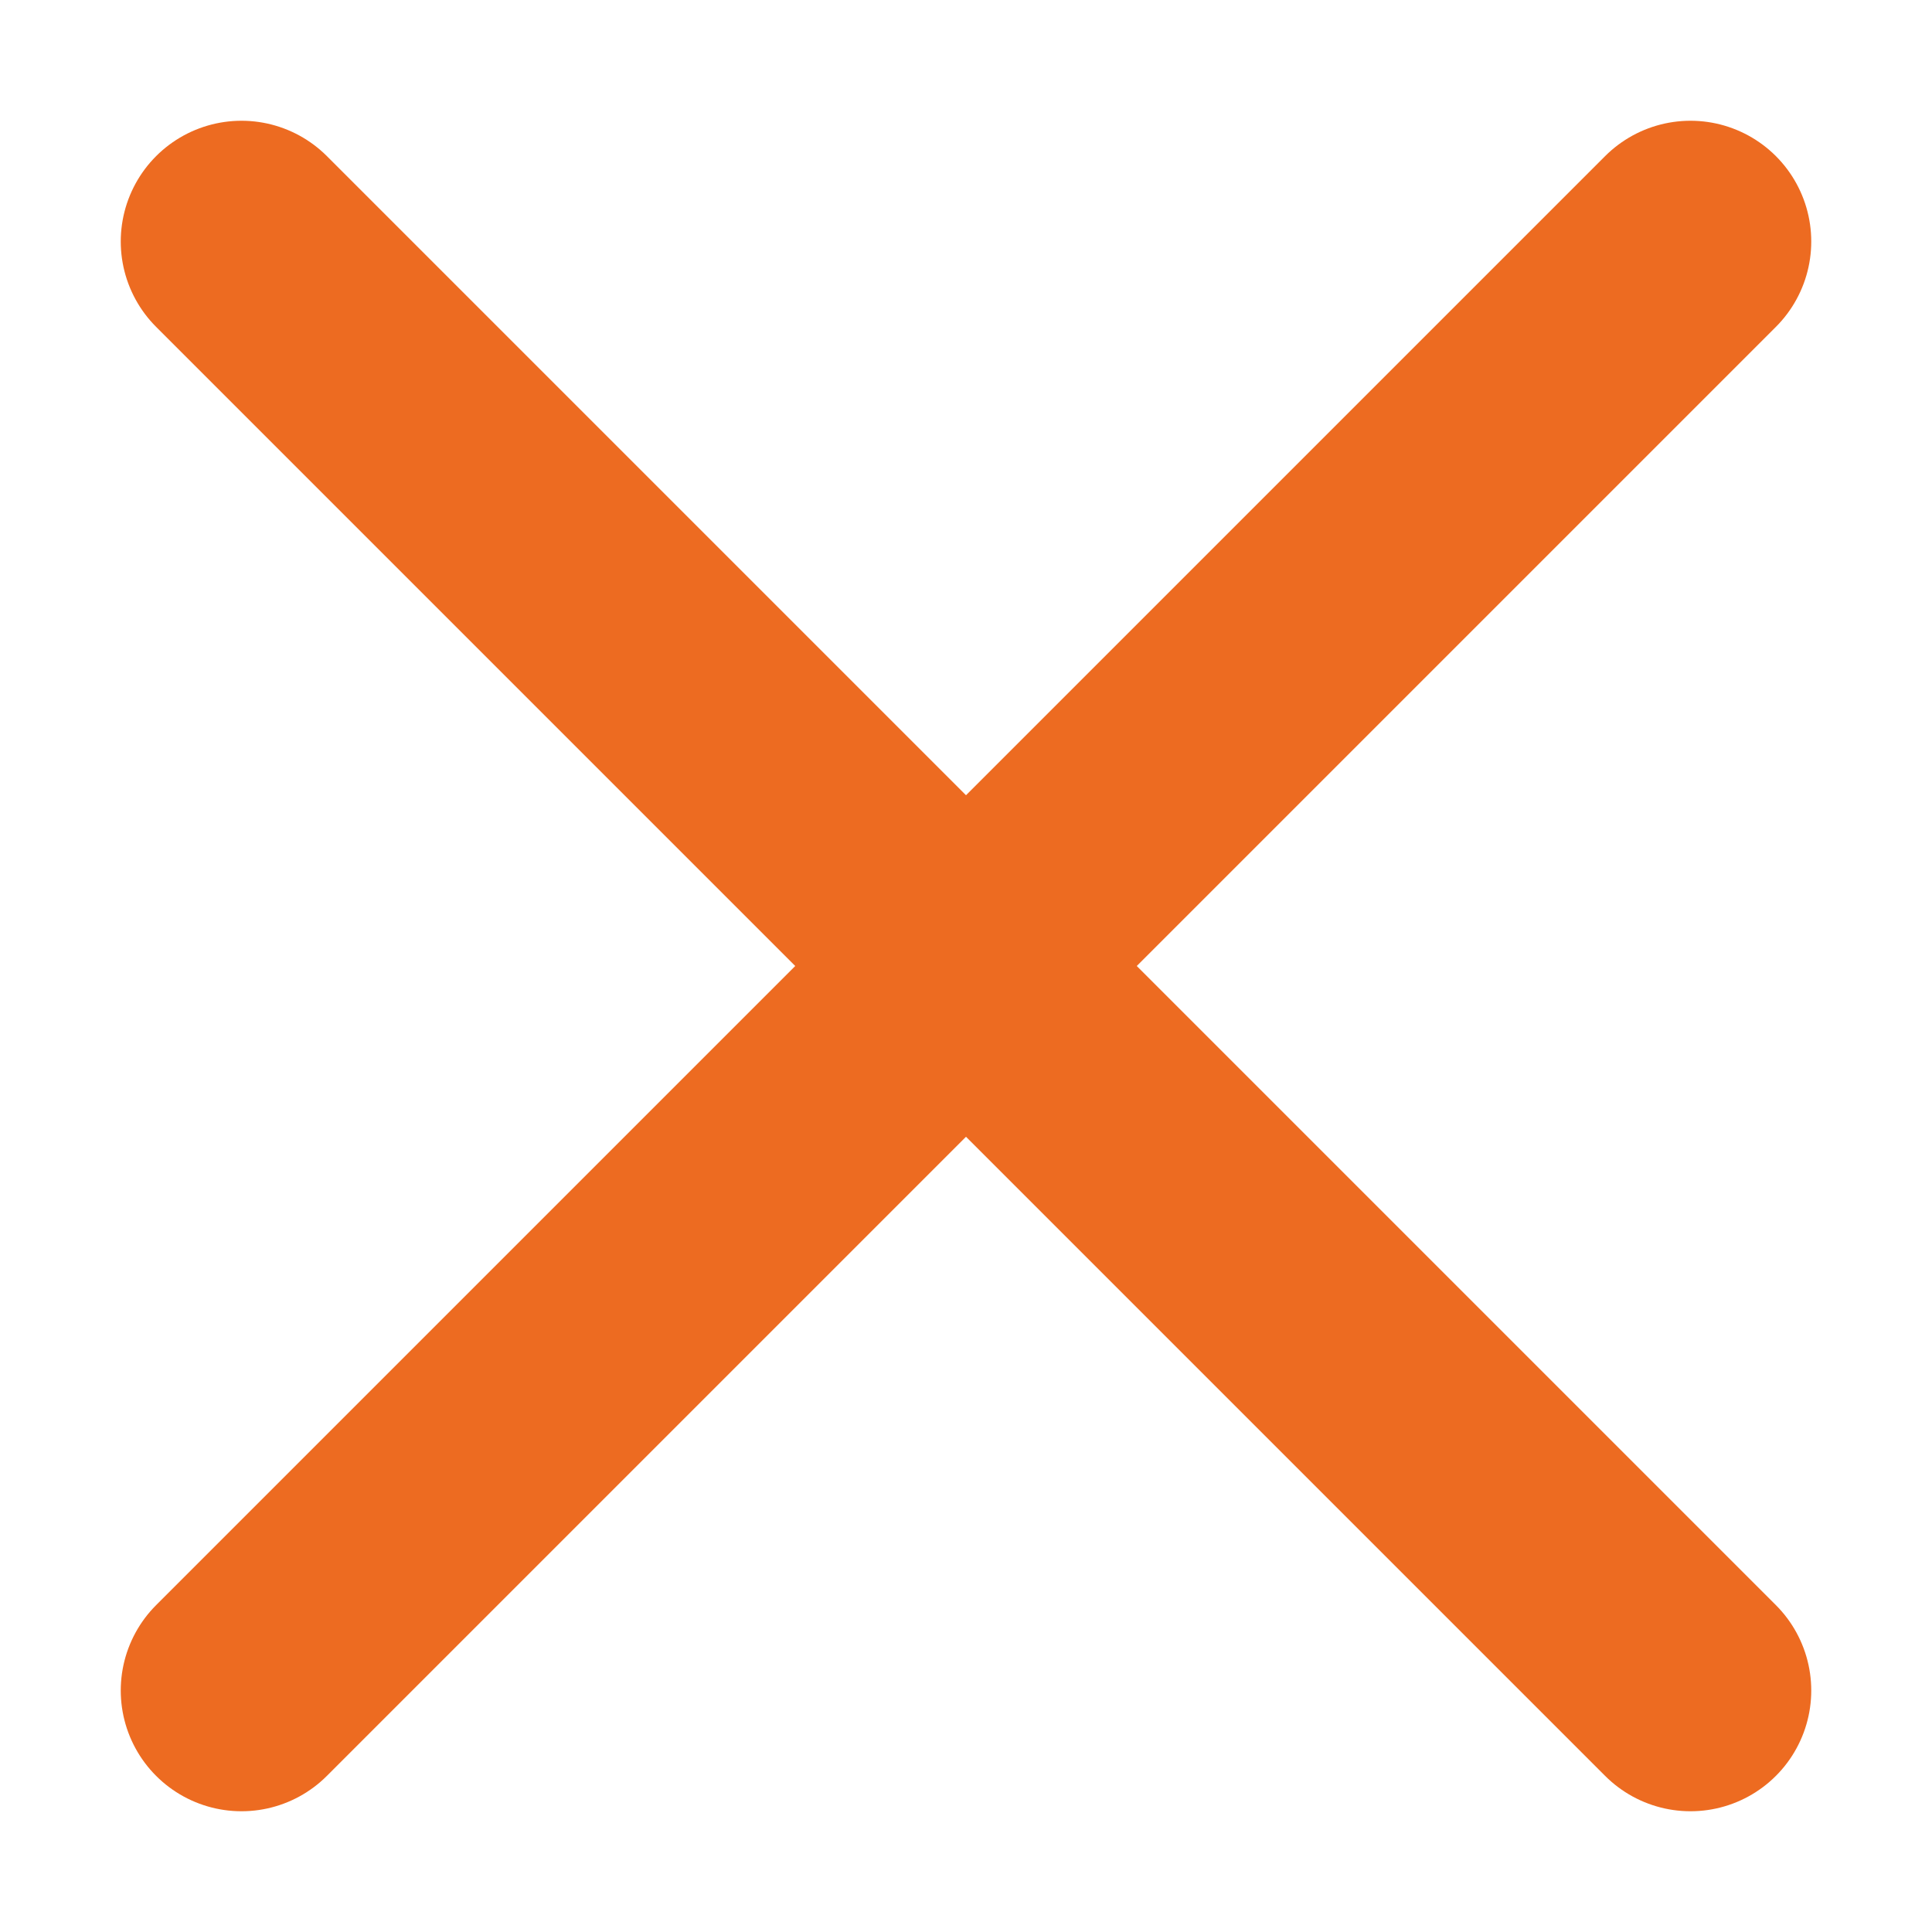
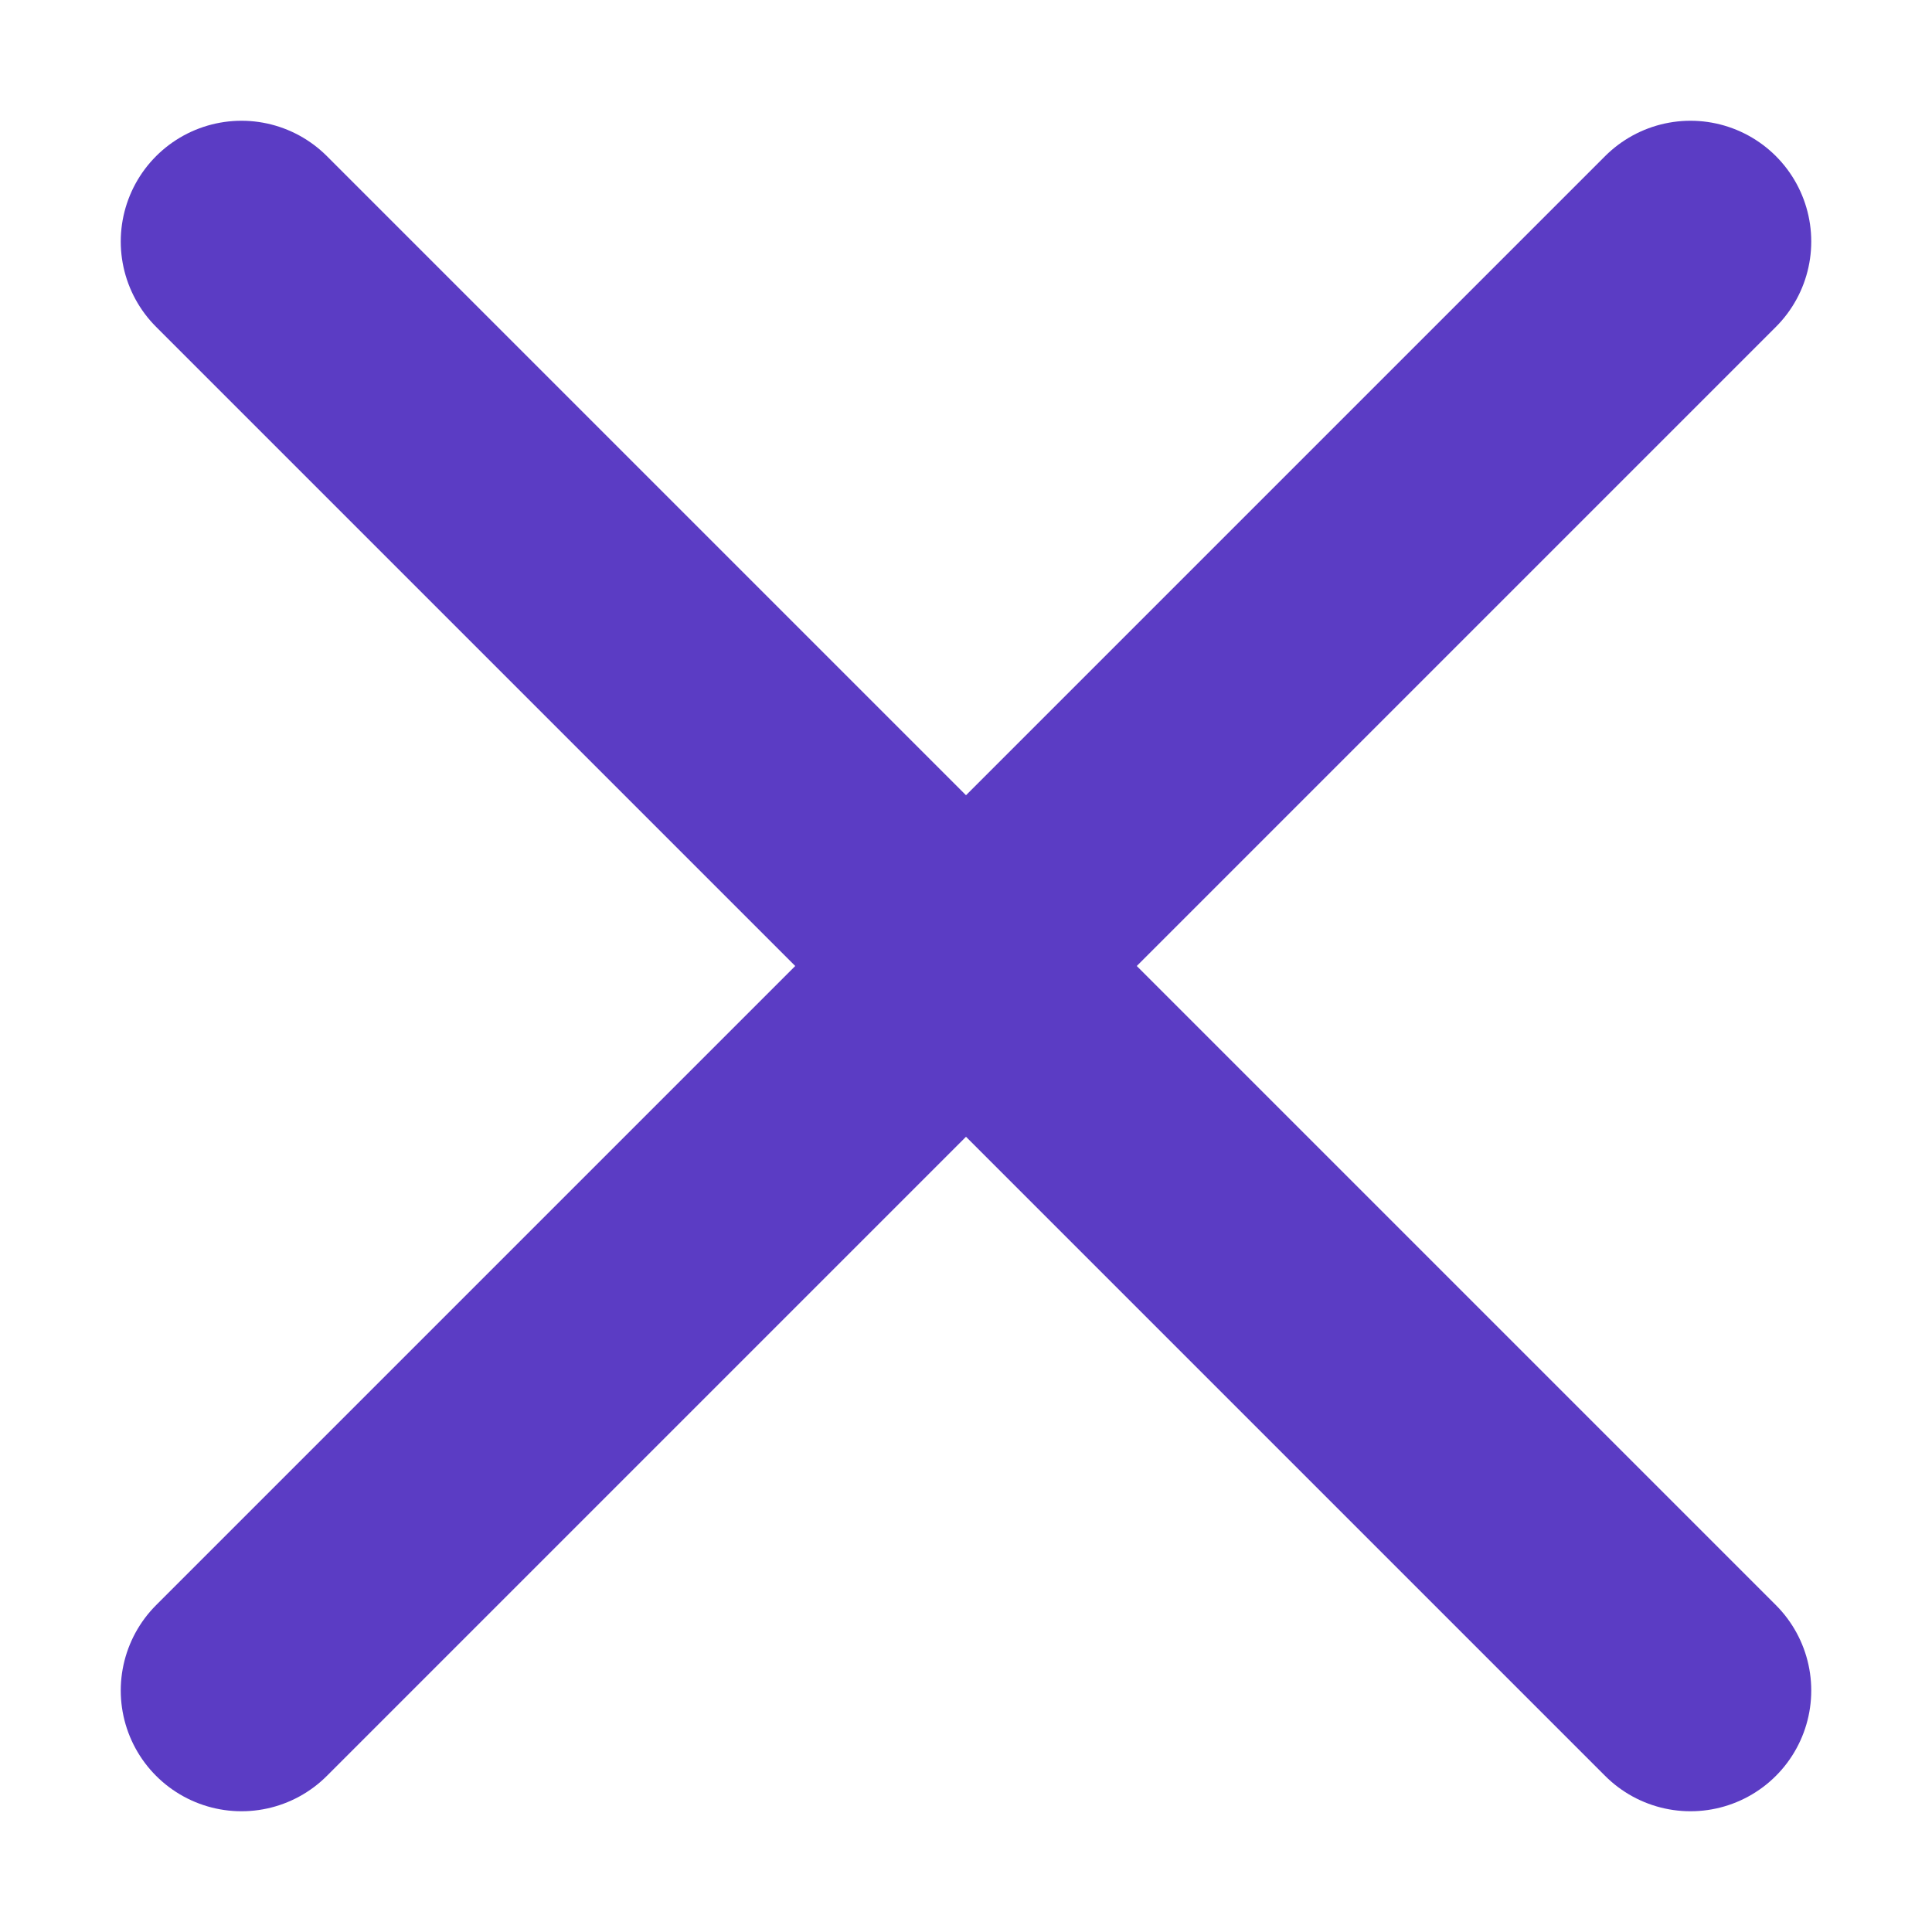
<svg xmlns="http://www.w3.org/2000/svg" version="1.0" id="Layer_1" x="0px" y="0px" viewBox="0 0 16 16" enable-background="new 0 0 16 16" xml:space="preserve">
  <g id="cross">
    <g>
-       <line fill="none" stroke="#ED6B21" stroke-width="2" stroke-linecap="round" stroke-miterlimit="10" x1="14" y1="2" x2="2" y2="14" />
+       <line fill="none" stroke="#5B3CC4" stroke-width="2" stroke-linecap="round" stroke-miterlimit="10" x1="14" y1="2" x2="2" y2="14" />
    </g>
    <g>
-       <line fill="none" stroke="#ED6B21" stroke-width="2" stroke-linecap="round" stroke-miterlimit="10" x1="2" y1="2" x2="14" y2="14" />
+       <line fill="none" stroke="#5B3CC4" stroke-width="2" stroke-linecap="round" stroke-miterlimit="10" x1="2" y1="2" x2="14" y2="14" />
    </g>
  </g>
</svg>
